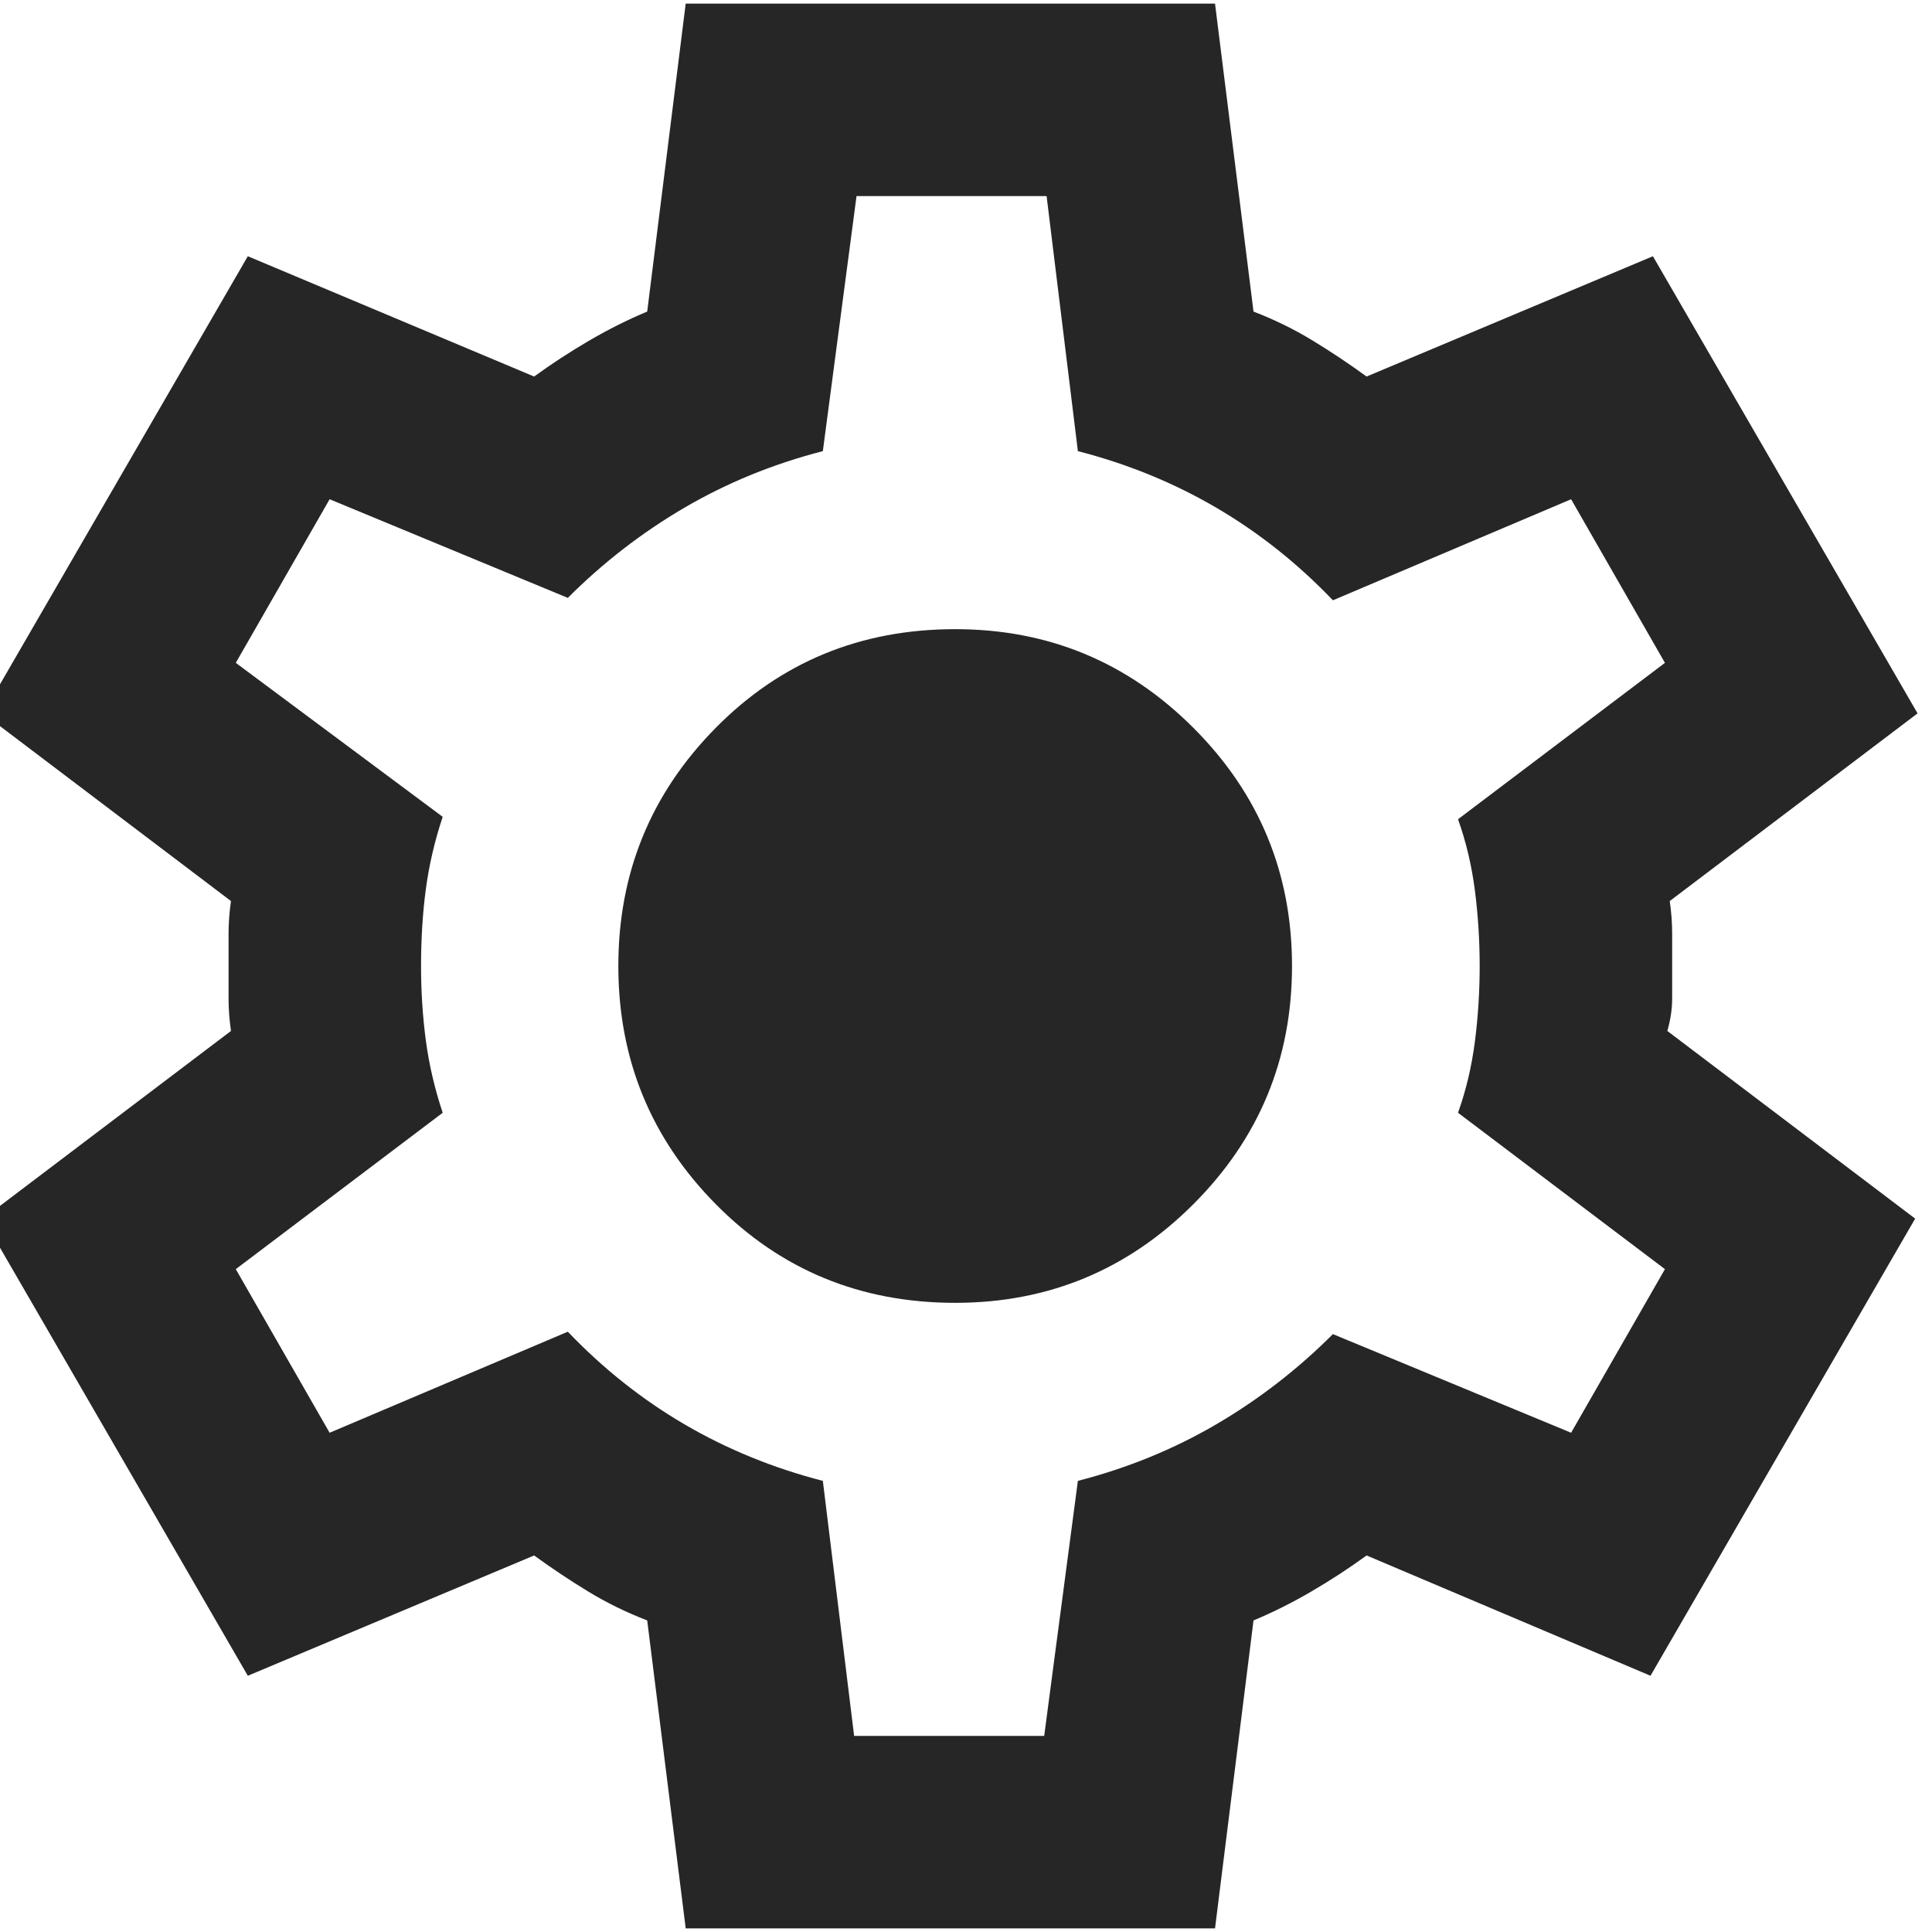
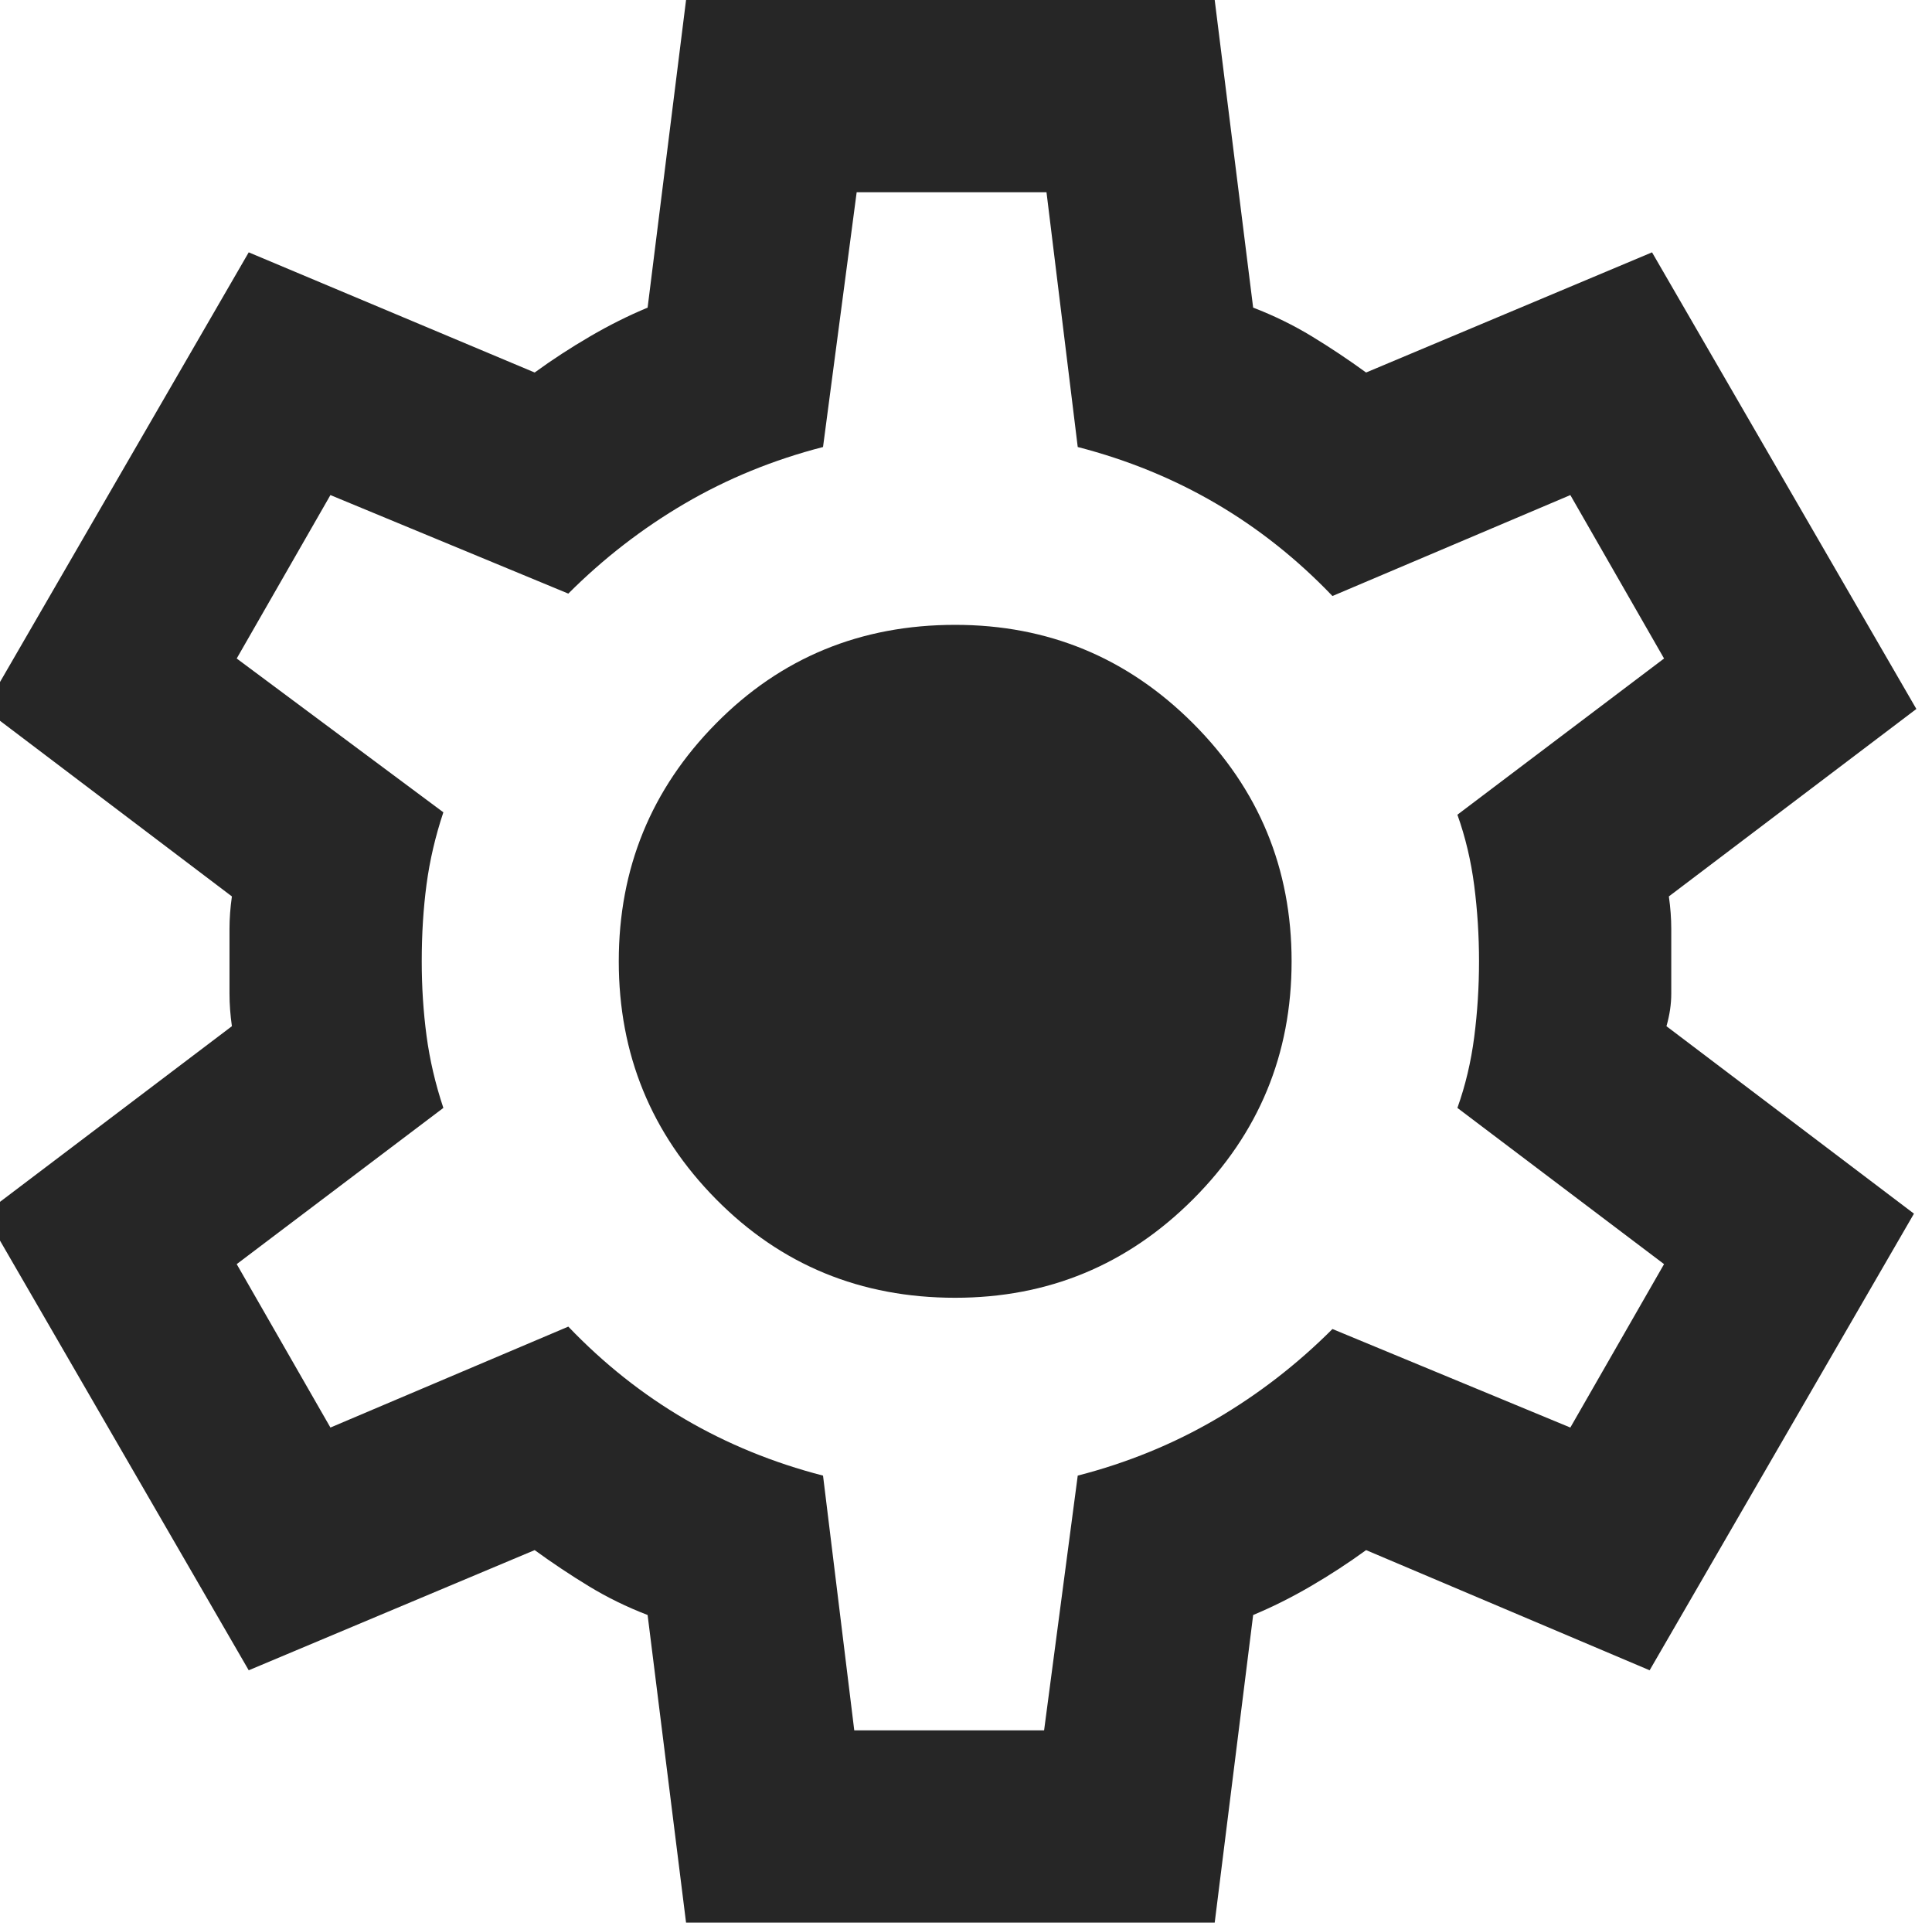
- <svg viewBox="85 -880 803 800" width="24px" height="24px" fill="#262626" aria-label="settings">
+ <svg viewBox="85 -880 803 800" width="24.03px" height="23.91px" fill="#262626" aria-label="settings">
  <path d="m370-80-16-128q-13-5-24.5-12T307-235l-119 50L78-375l103-78q-1-7-1-13.5v-27q0-6.5 1-13.5L78-585l110-190 119 50q11-8 23-15t24-12l16-128h220l16 128q13 5 24.5 12t22.5 15l119-50 110 190-103 78q1 7 1 13.5v27q0 6.5-2 13.5l103 78-110 190-118-50q-11 8-23 15t-24 12L590-80H370Zm70-80h79l14-106q31-8 57.5-23.5T639-327l99 41 39-68-86-65q5-14 7-29.5t2-31.5q0-16-2-31.5t-7-29.5l86-65-39-68-99 42q-22-23-48.5-38.5T533-694l-13-106h-79l-14 106q-31 8-57.5 23.5T321-633l-99-41-39 68 86 64q-5 15-7 30t-2 32q0 16 2 31t7 30l-86 65 39 68 99-42q22 23 48.5 38.5T427-266l13 106Zm42-180q58 0 99-41t41-99q0-58-41-99t-99-41q-59 0-99.5 41T342-480q0 58 40.5 99t99.5 41Zm-2-140Z">
  </path>
</svg>
